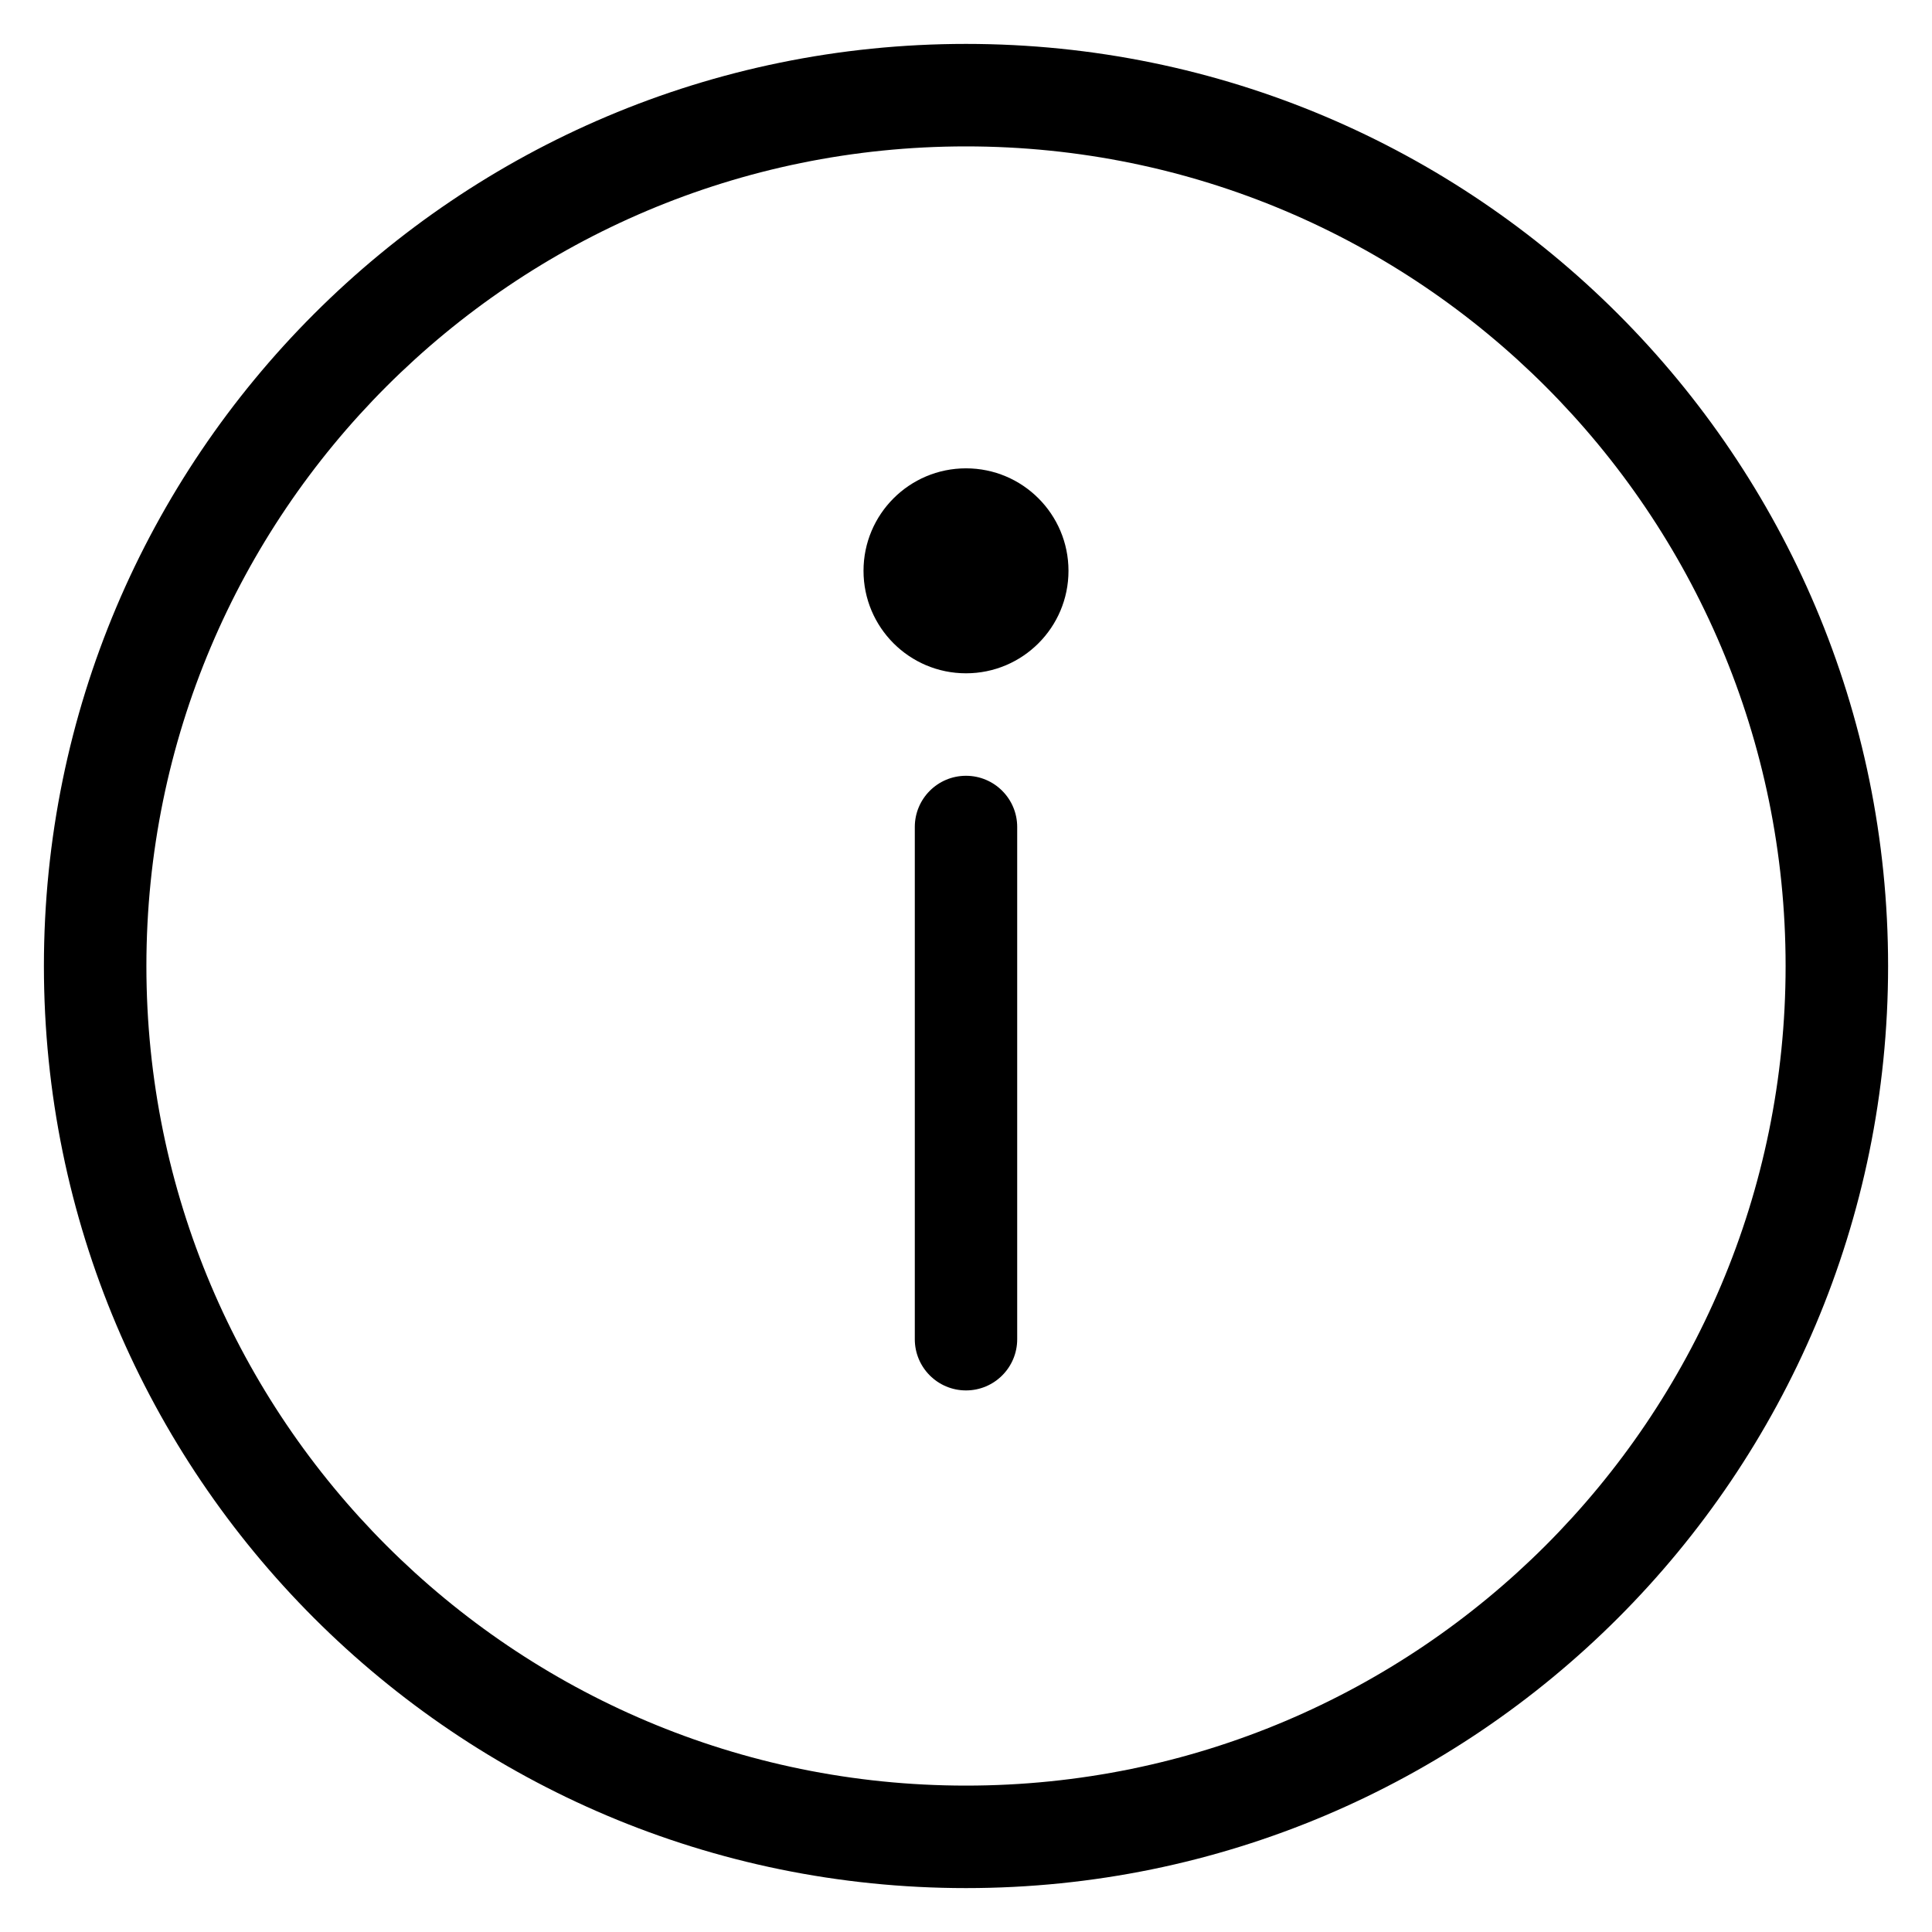
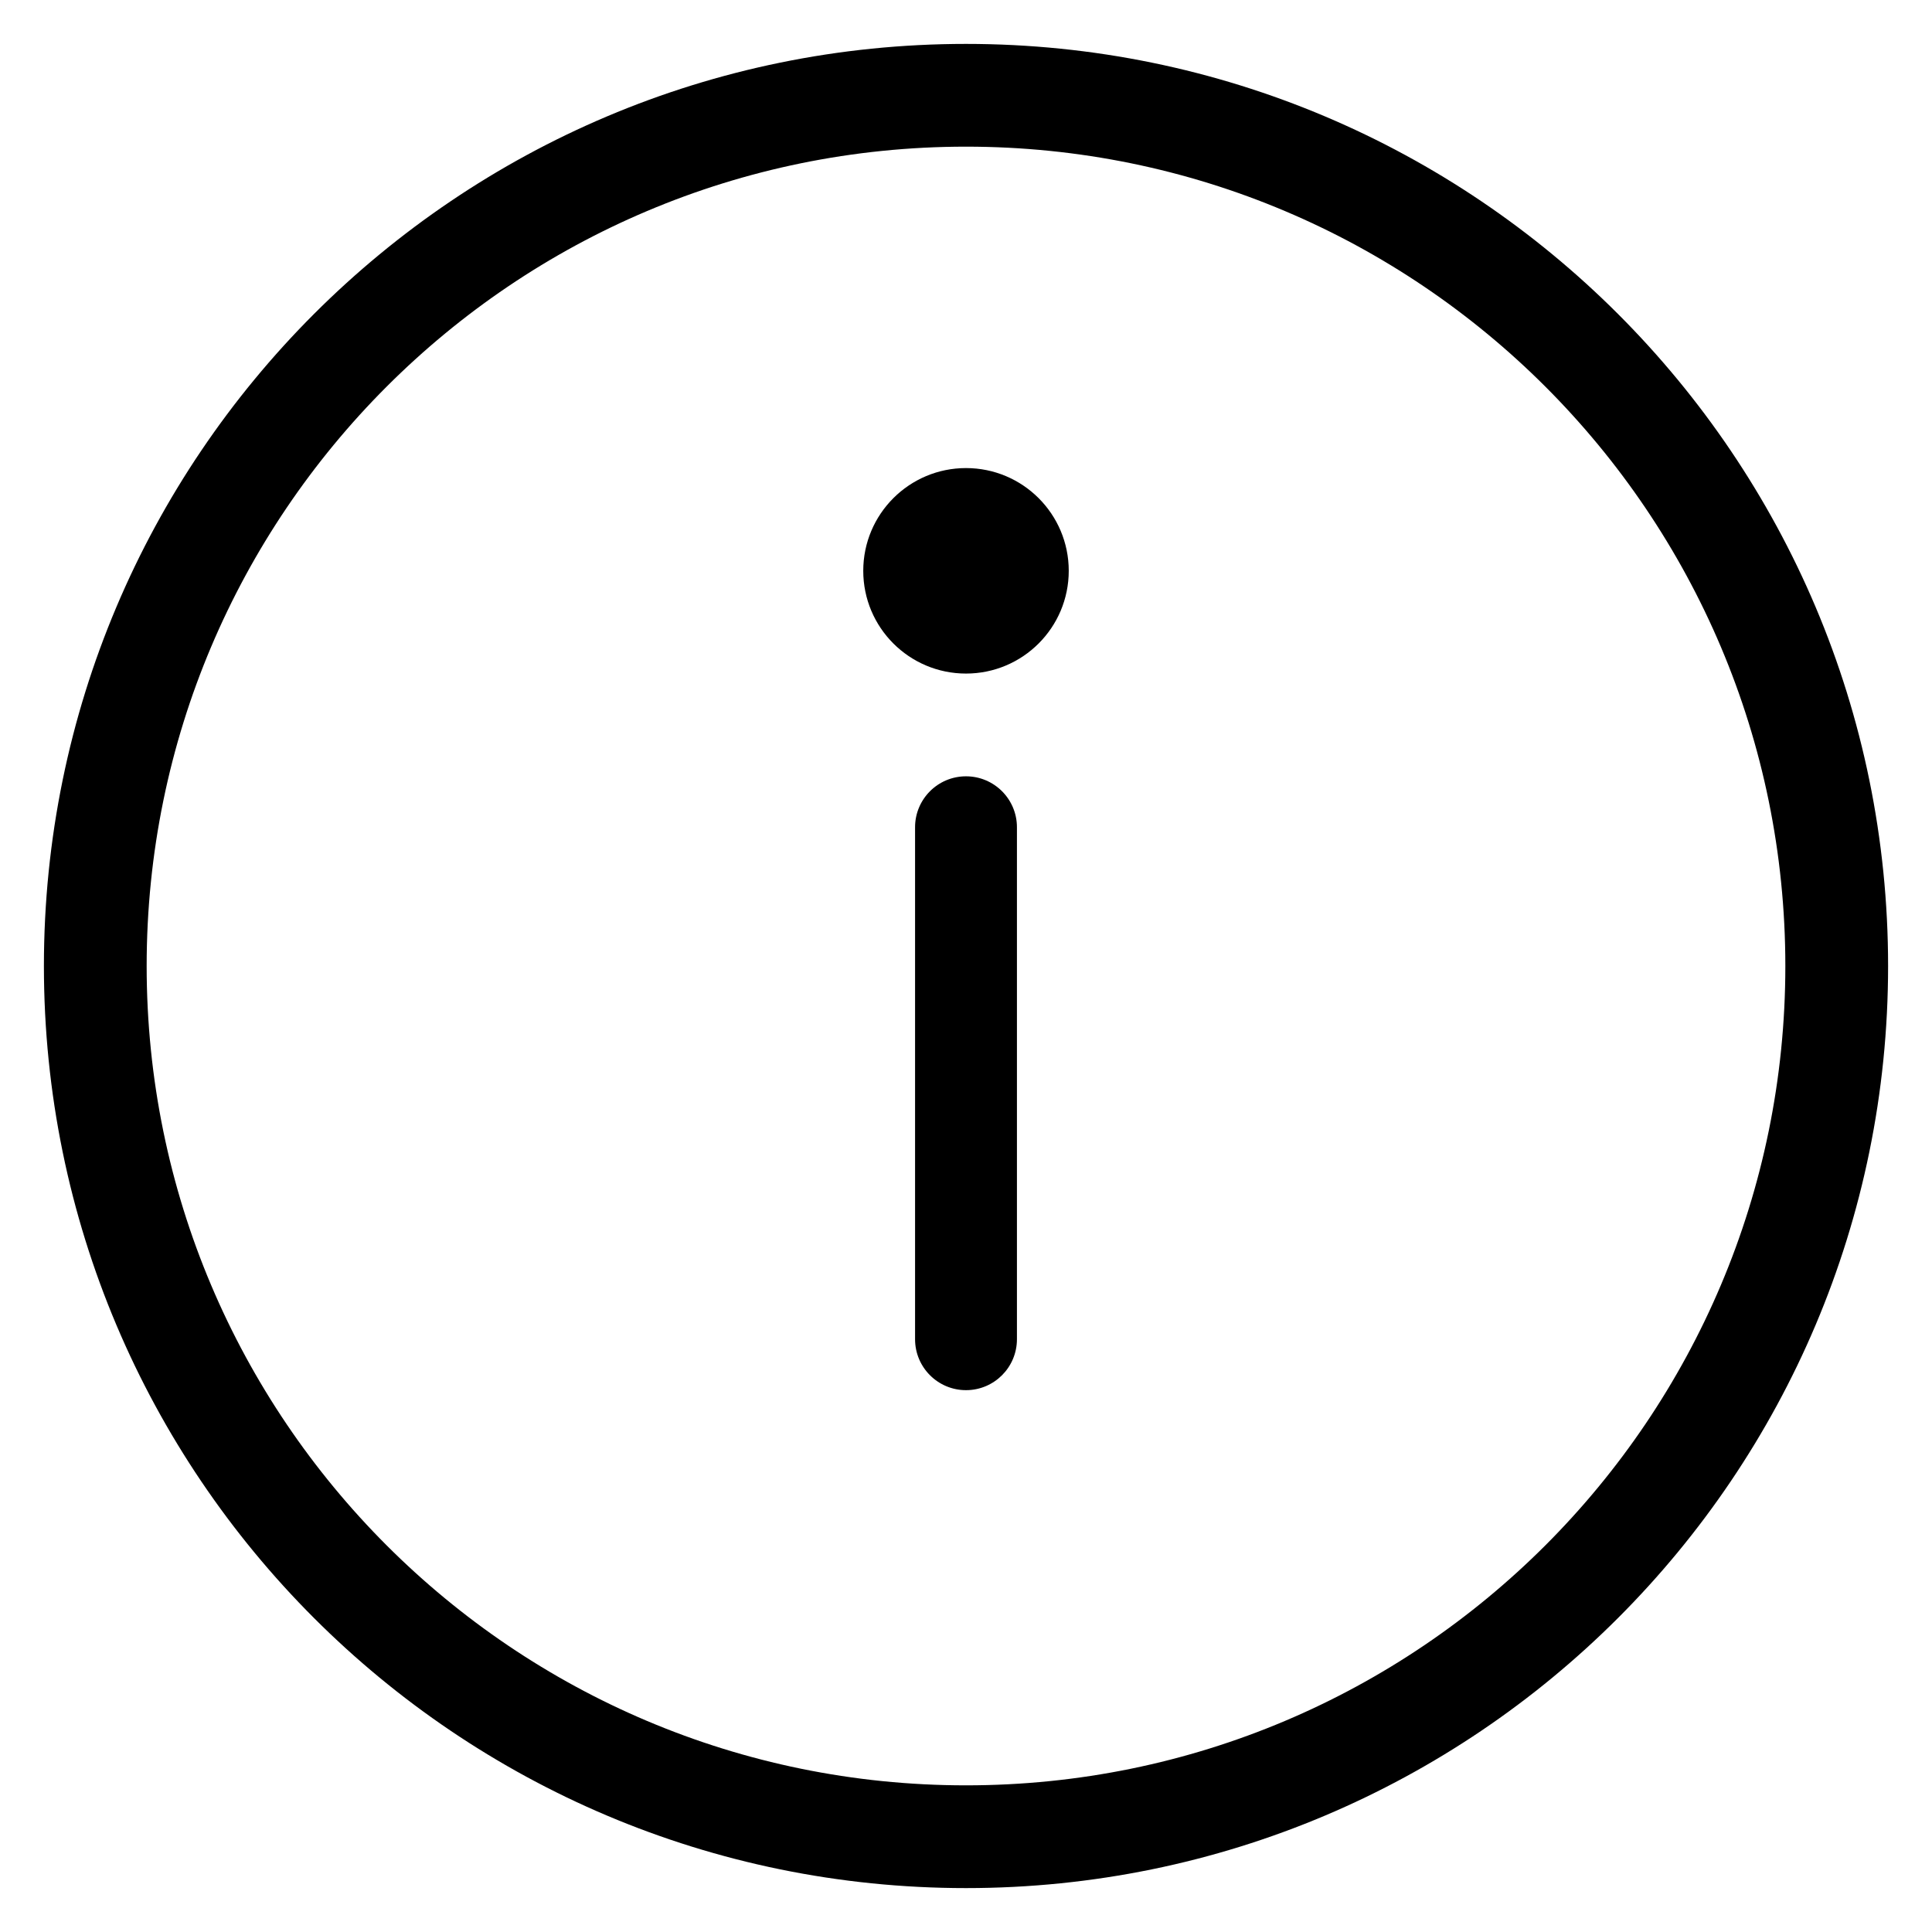
<svg xmlns="http://www.w3.org/2000/svg" viewBox="0 0 22 22">
  <g fill-rule="evenodd">
-     <path d="M11.583 15.25a.583.583 0 0 1-1.166 0V9.417a.583.583 0 0 1 1.166 0v5.833z" />
-     <circle transform="rotate(-180 11 6.5)" cx="11" cy="6.5" r="1.167" />
-     <path d="M11 21.5C5.201 21.5.5 16.799.5 11S5.201.5 11 .5 21.5 5.201 21.5 11 16.799 21.5 11 21.5zm0-1.167a9.333 9.333 0 1 0 0-18.666 9.333 9.333 0 0 0 0 18.666z" />
+     <path d="M11.58 15.25a.58.58 0 0 1-1.16 0V9.42a.58.58 0 0 1 1.16 0v5.83z" />
+     <circle transform="rotate(-180 11 6.5)" cx="11" cy="6.5" r="1.17" />
+     <path d="M11 21.5a10.5 10.5 0 1 1 0-21 10.5 10.5 0 0 1 0 21zm0-1.17a9.33 9.33 0 1 0 0-18.66 9.33 9.33 0 0 0 0 18.66z" />
  </g>
</svg>
